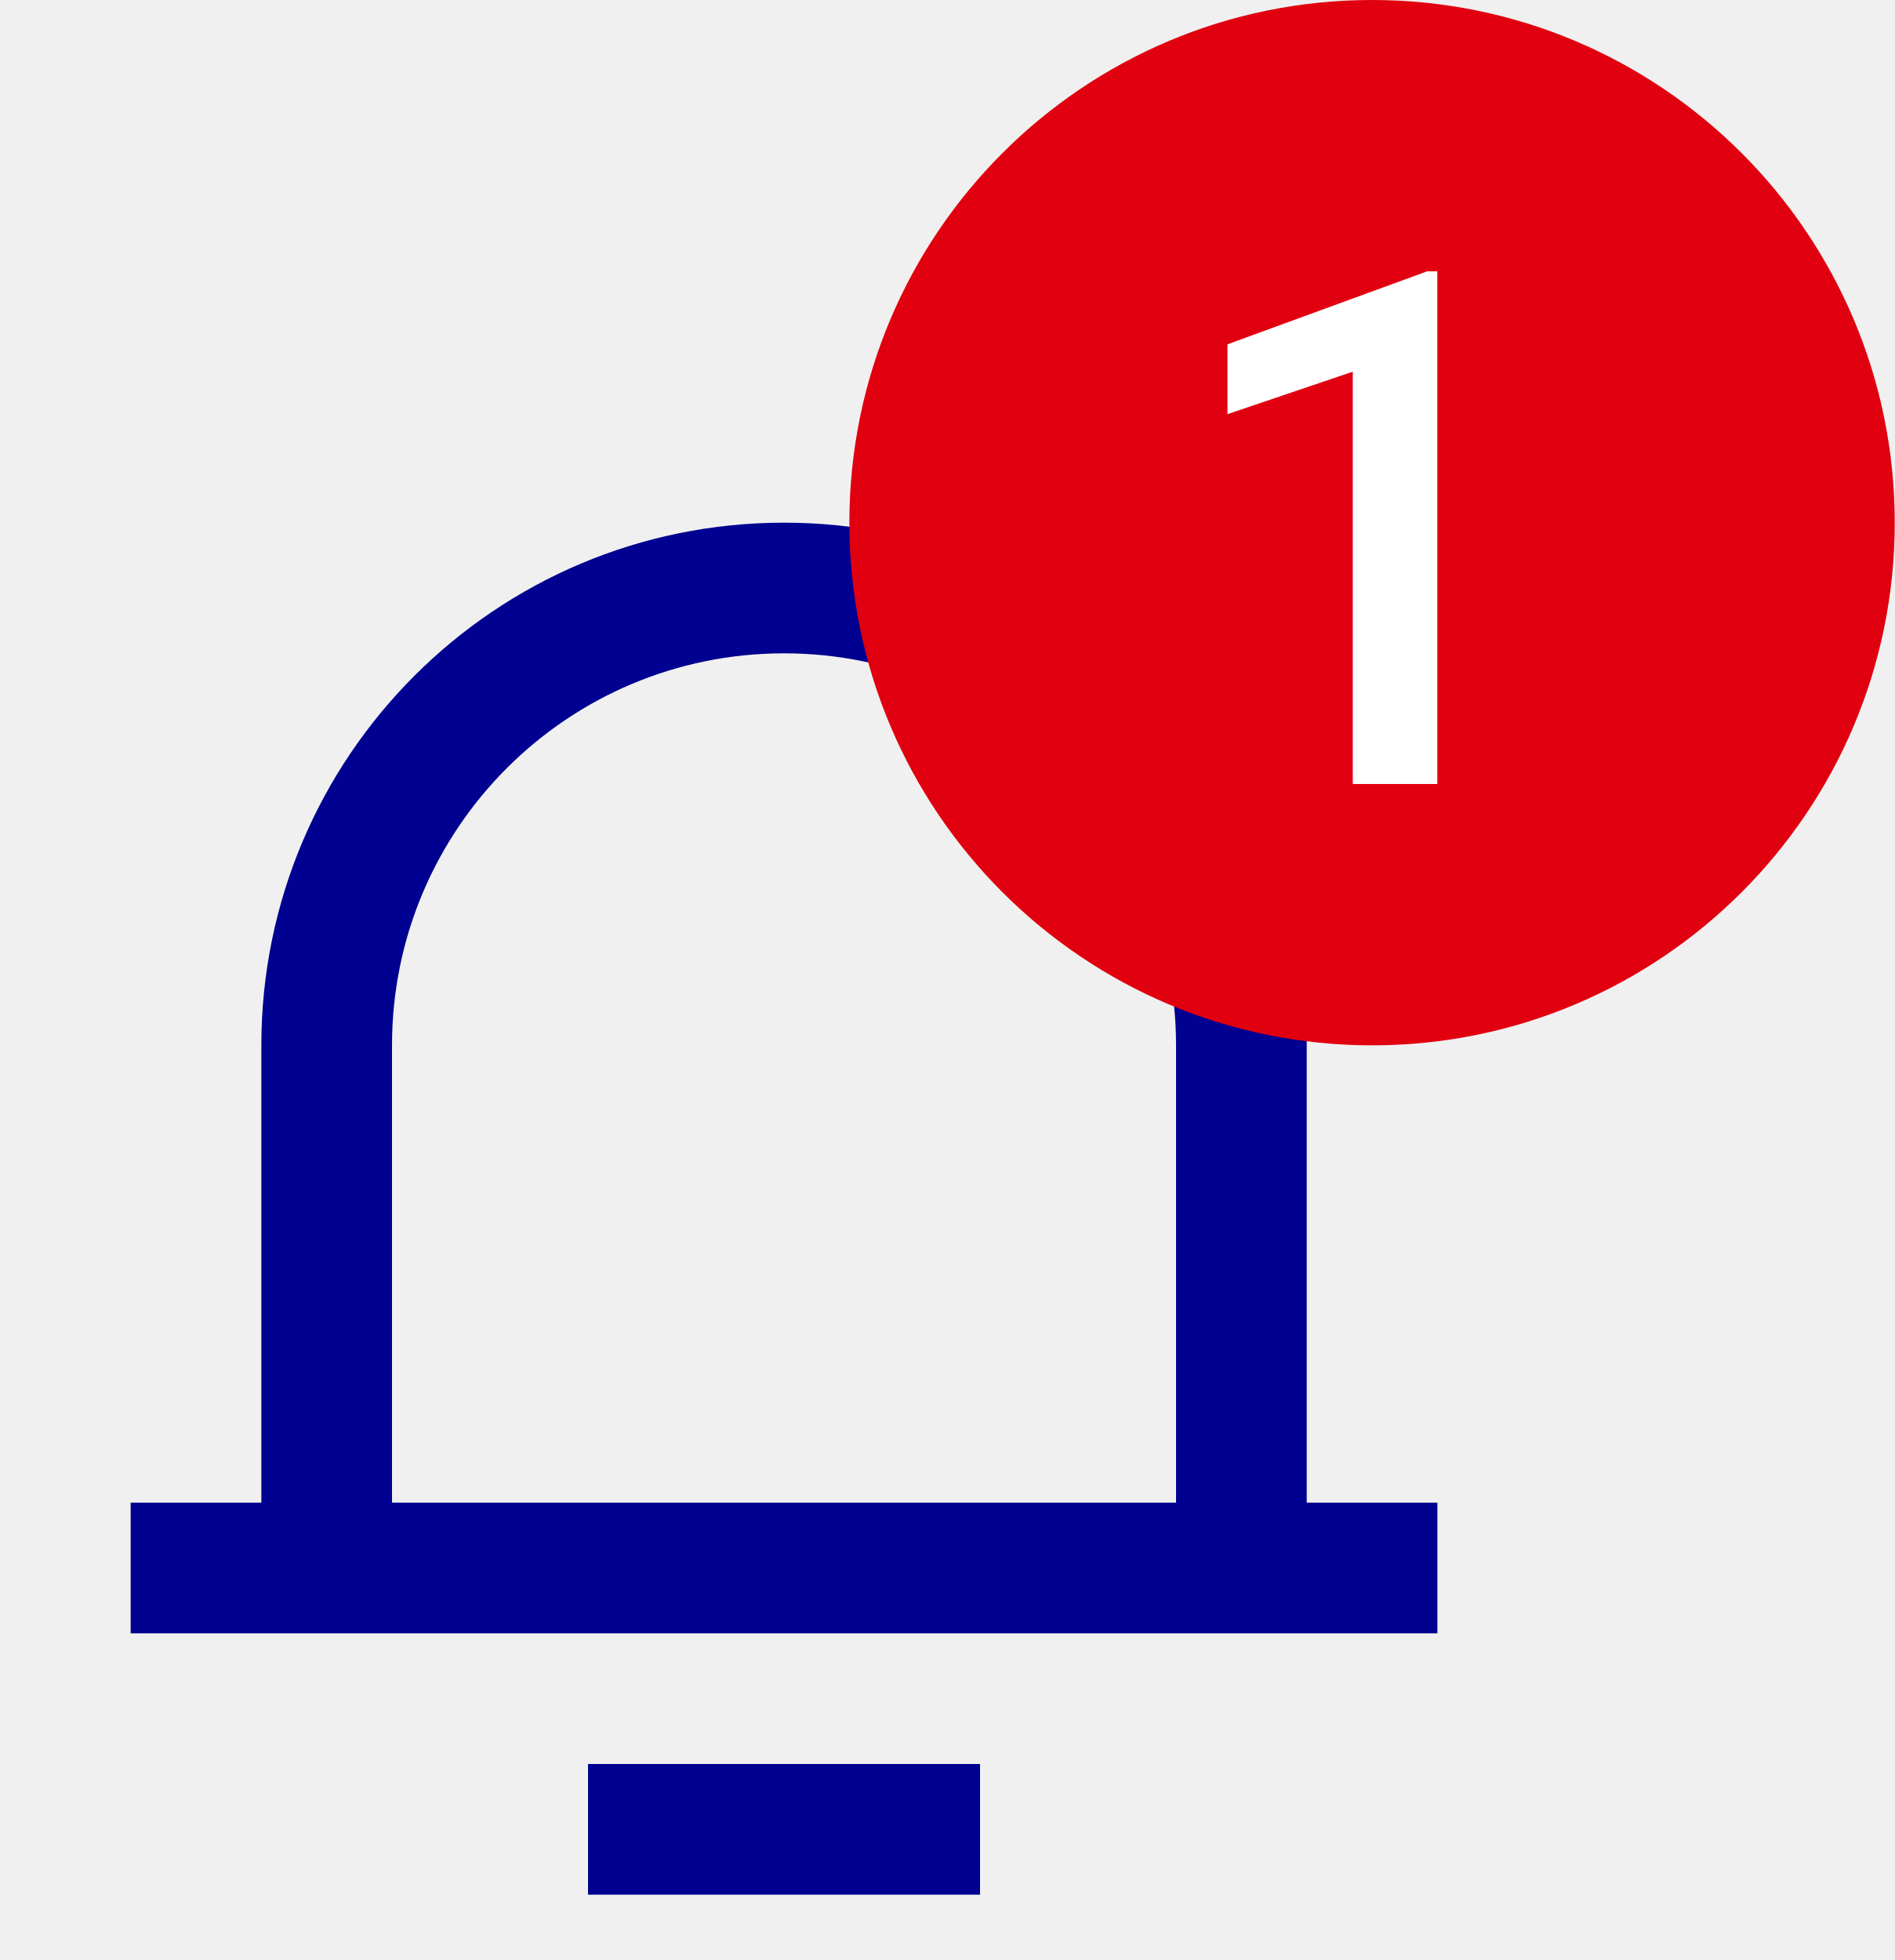
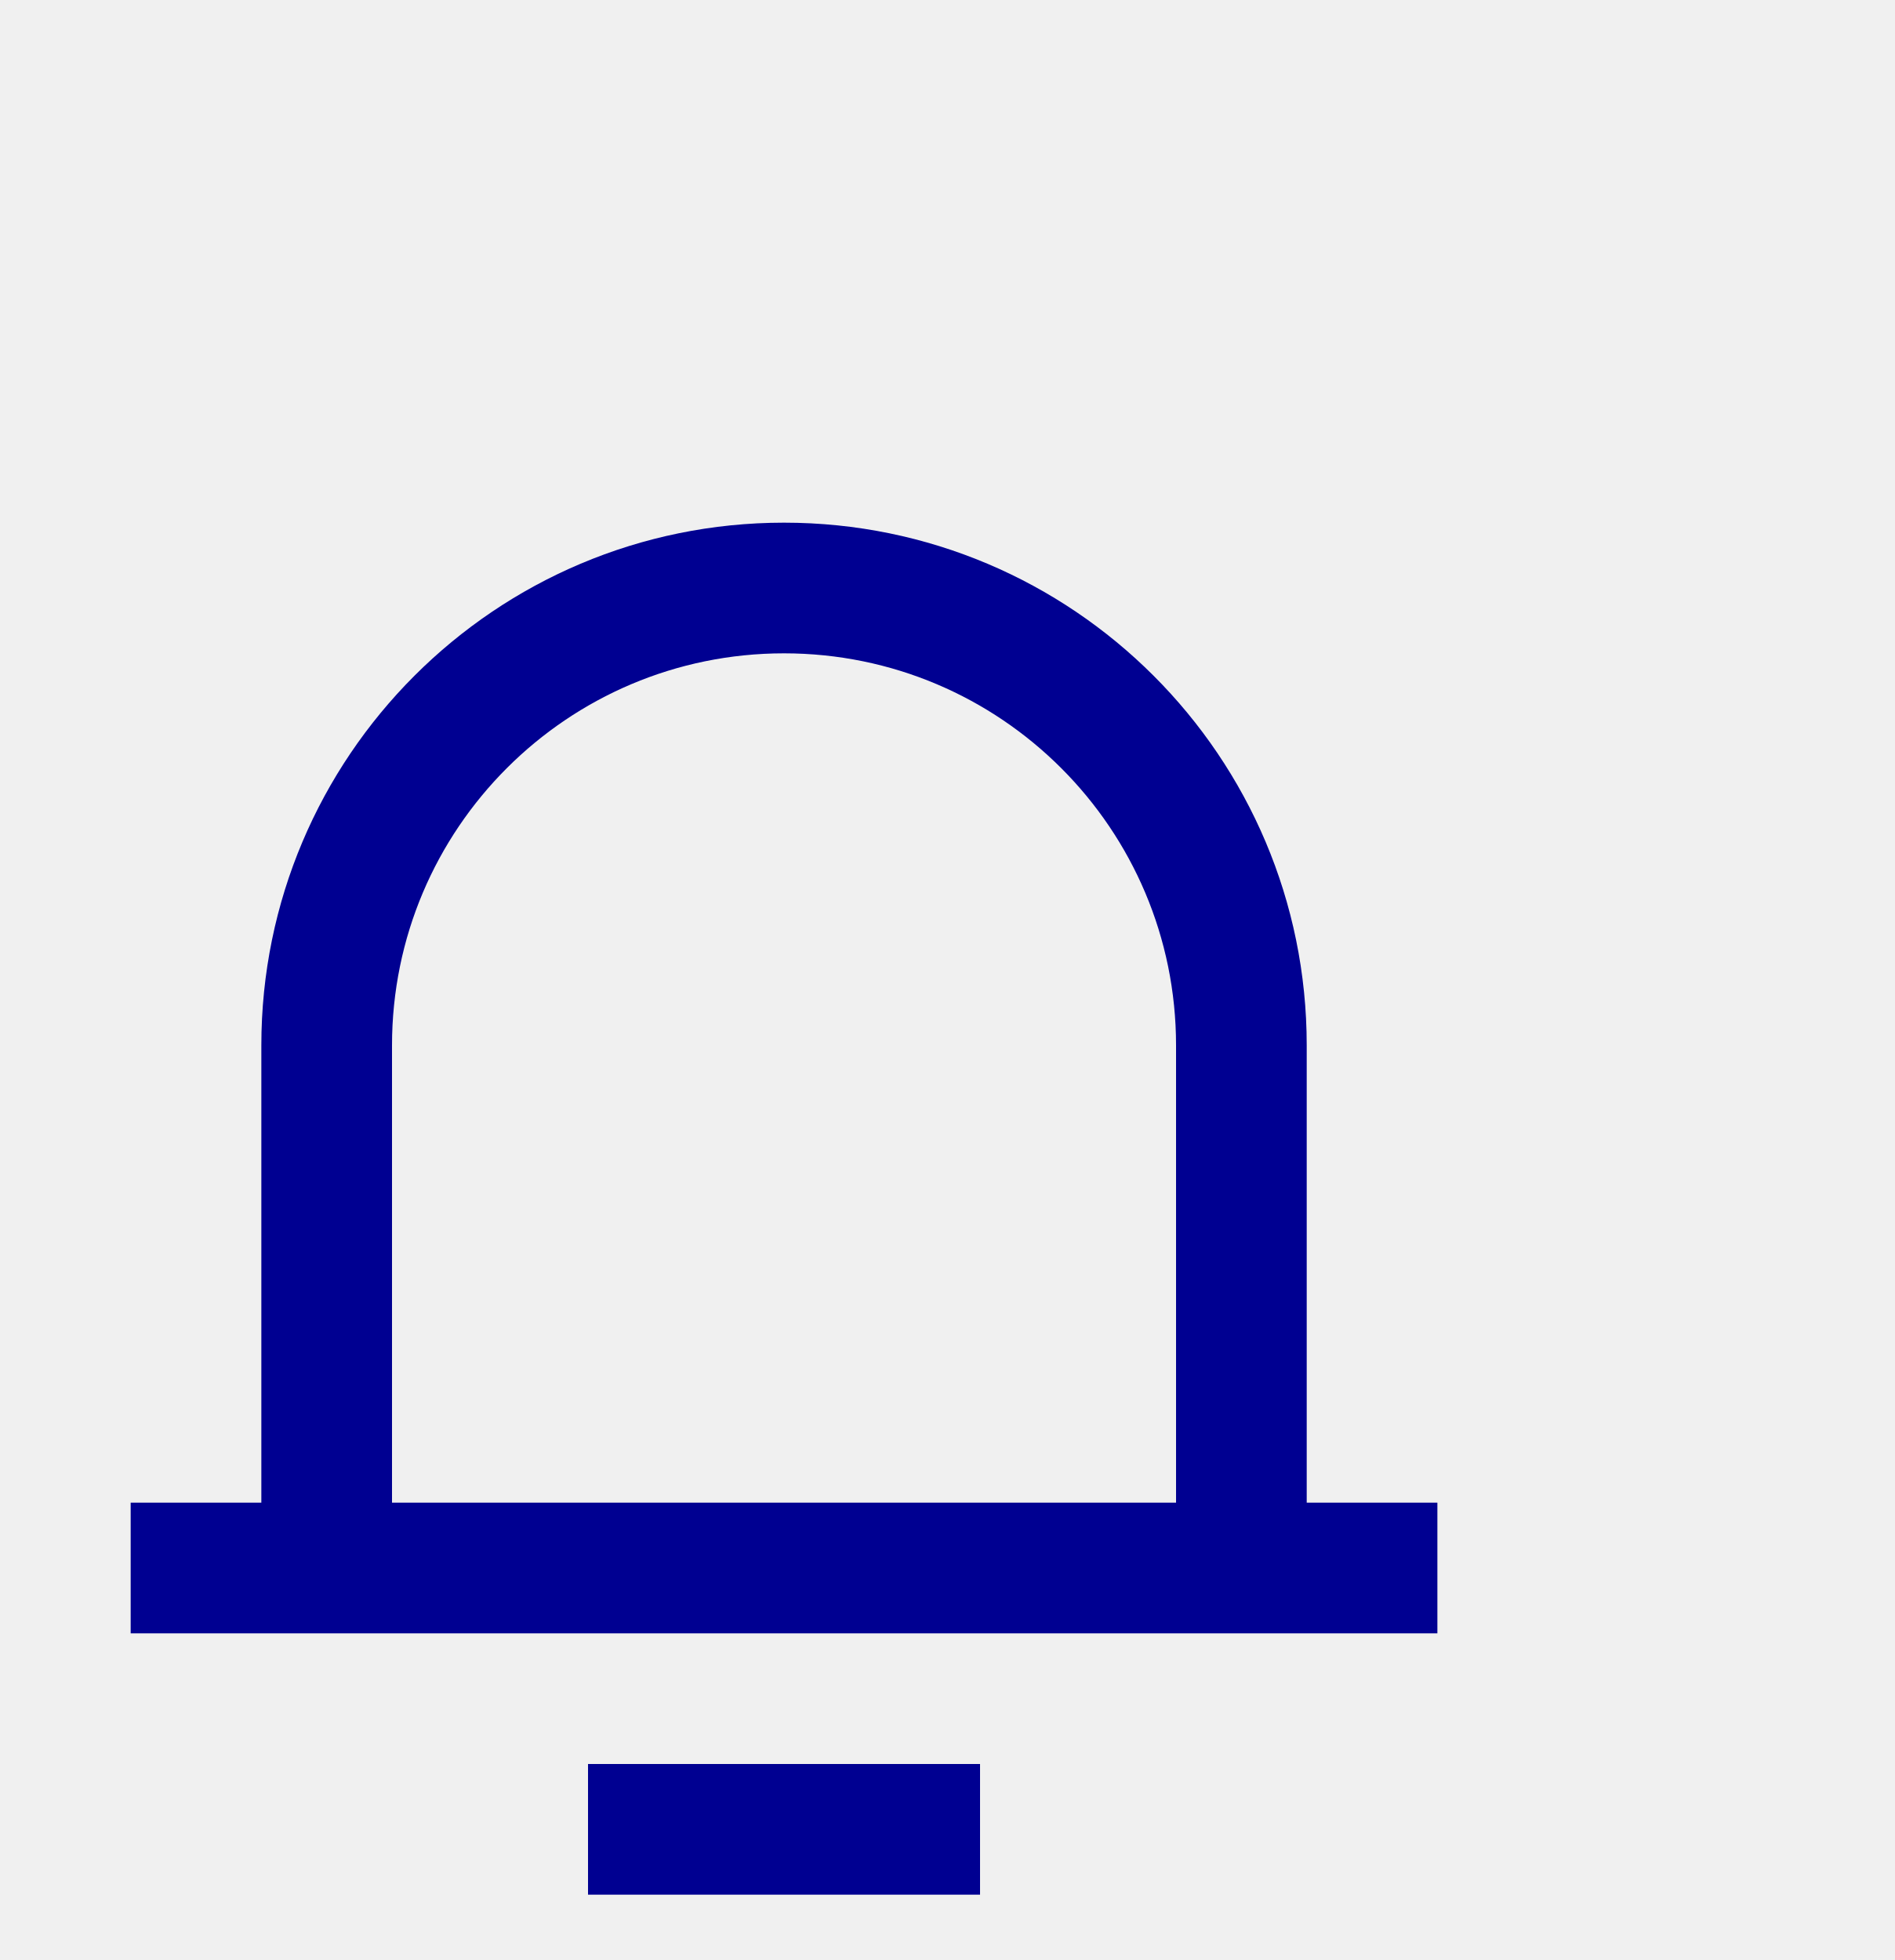
<svg xmlns="http://www.w3.org/2000/svg" width="29" height="30" viewBox="0 0 29 30" fill="none">
  <path fill-rule="evenodd" clip-rule="evenodd" d="M15 27V29H9V27H15ZM12 8C16.418 8 20 11.582 20 16V23H22V25H2V23H4V16C4 11.582 7.582 8 12 8ZM12 10C8.686 10 6 12.686 6 16V23H18V16C18 12.686 15.314 10 12 10Z" fill="#000091" />
-   <rect x="13" width="16" height="16" rx="8" fill="#E1000F" />
-   <path d="M21.999 4.153V12H20.705V5.689L18.787 6.339V5.27L21.843 4.153H21.999Z" fill="white" />
</svg>
